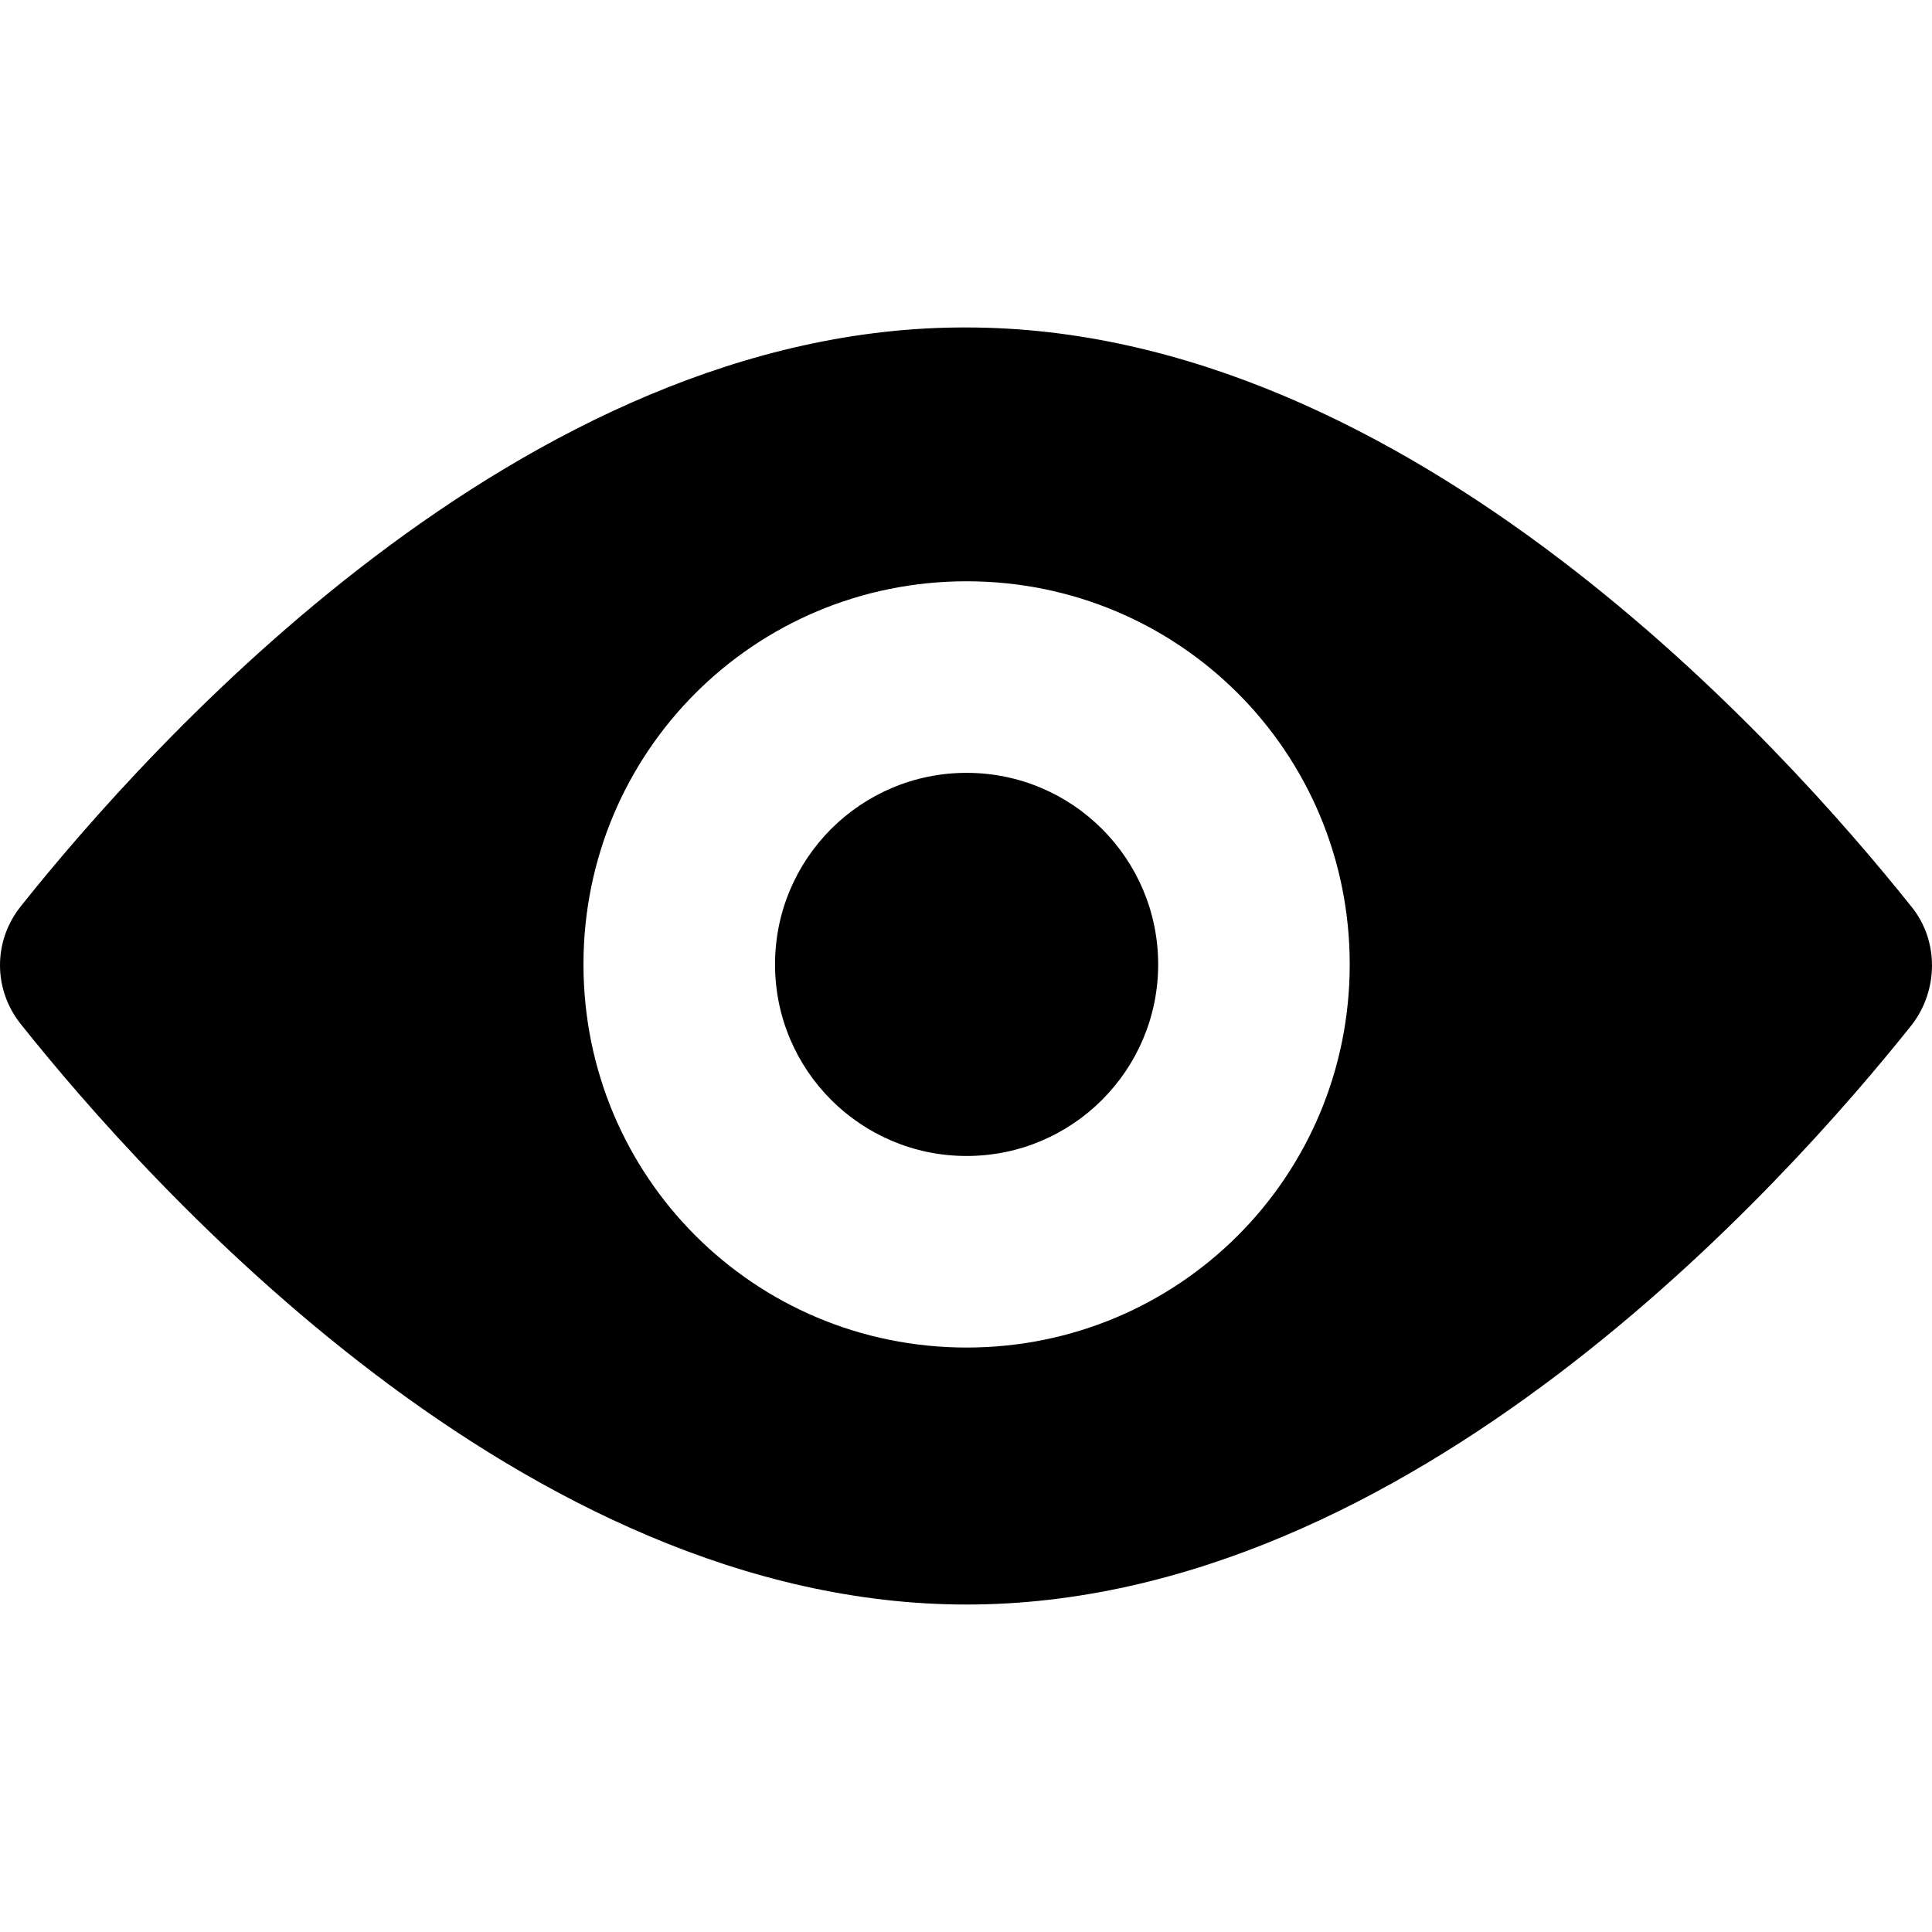
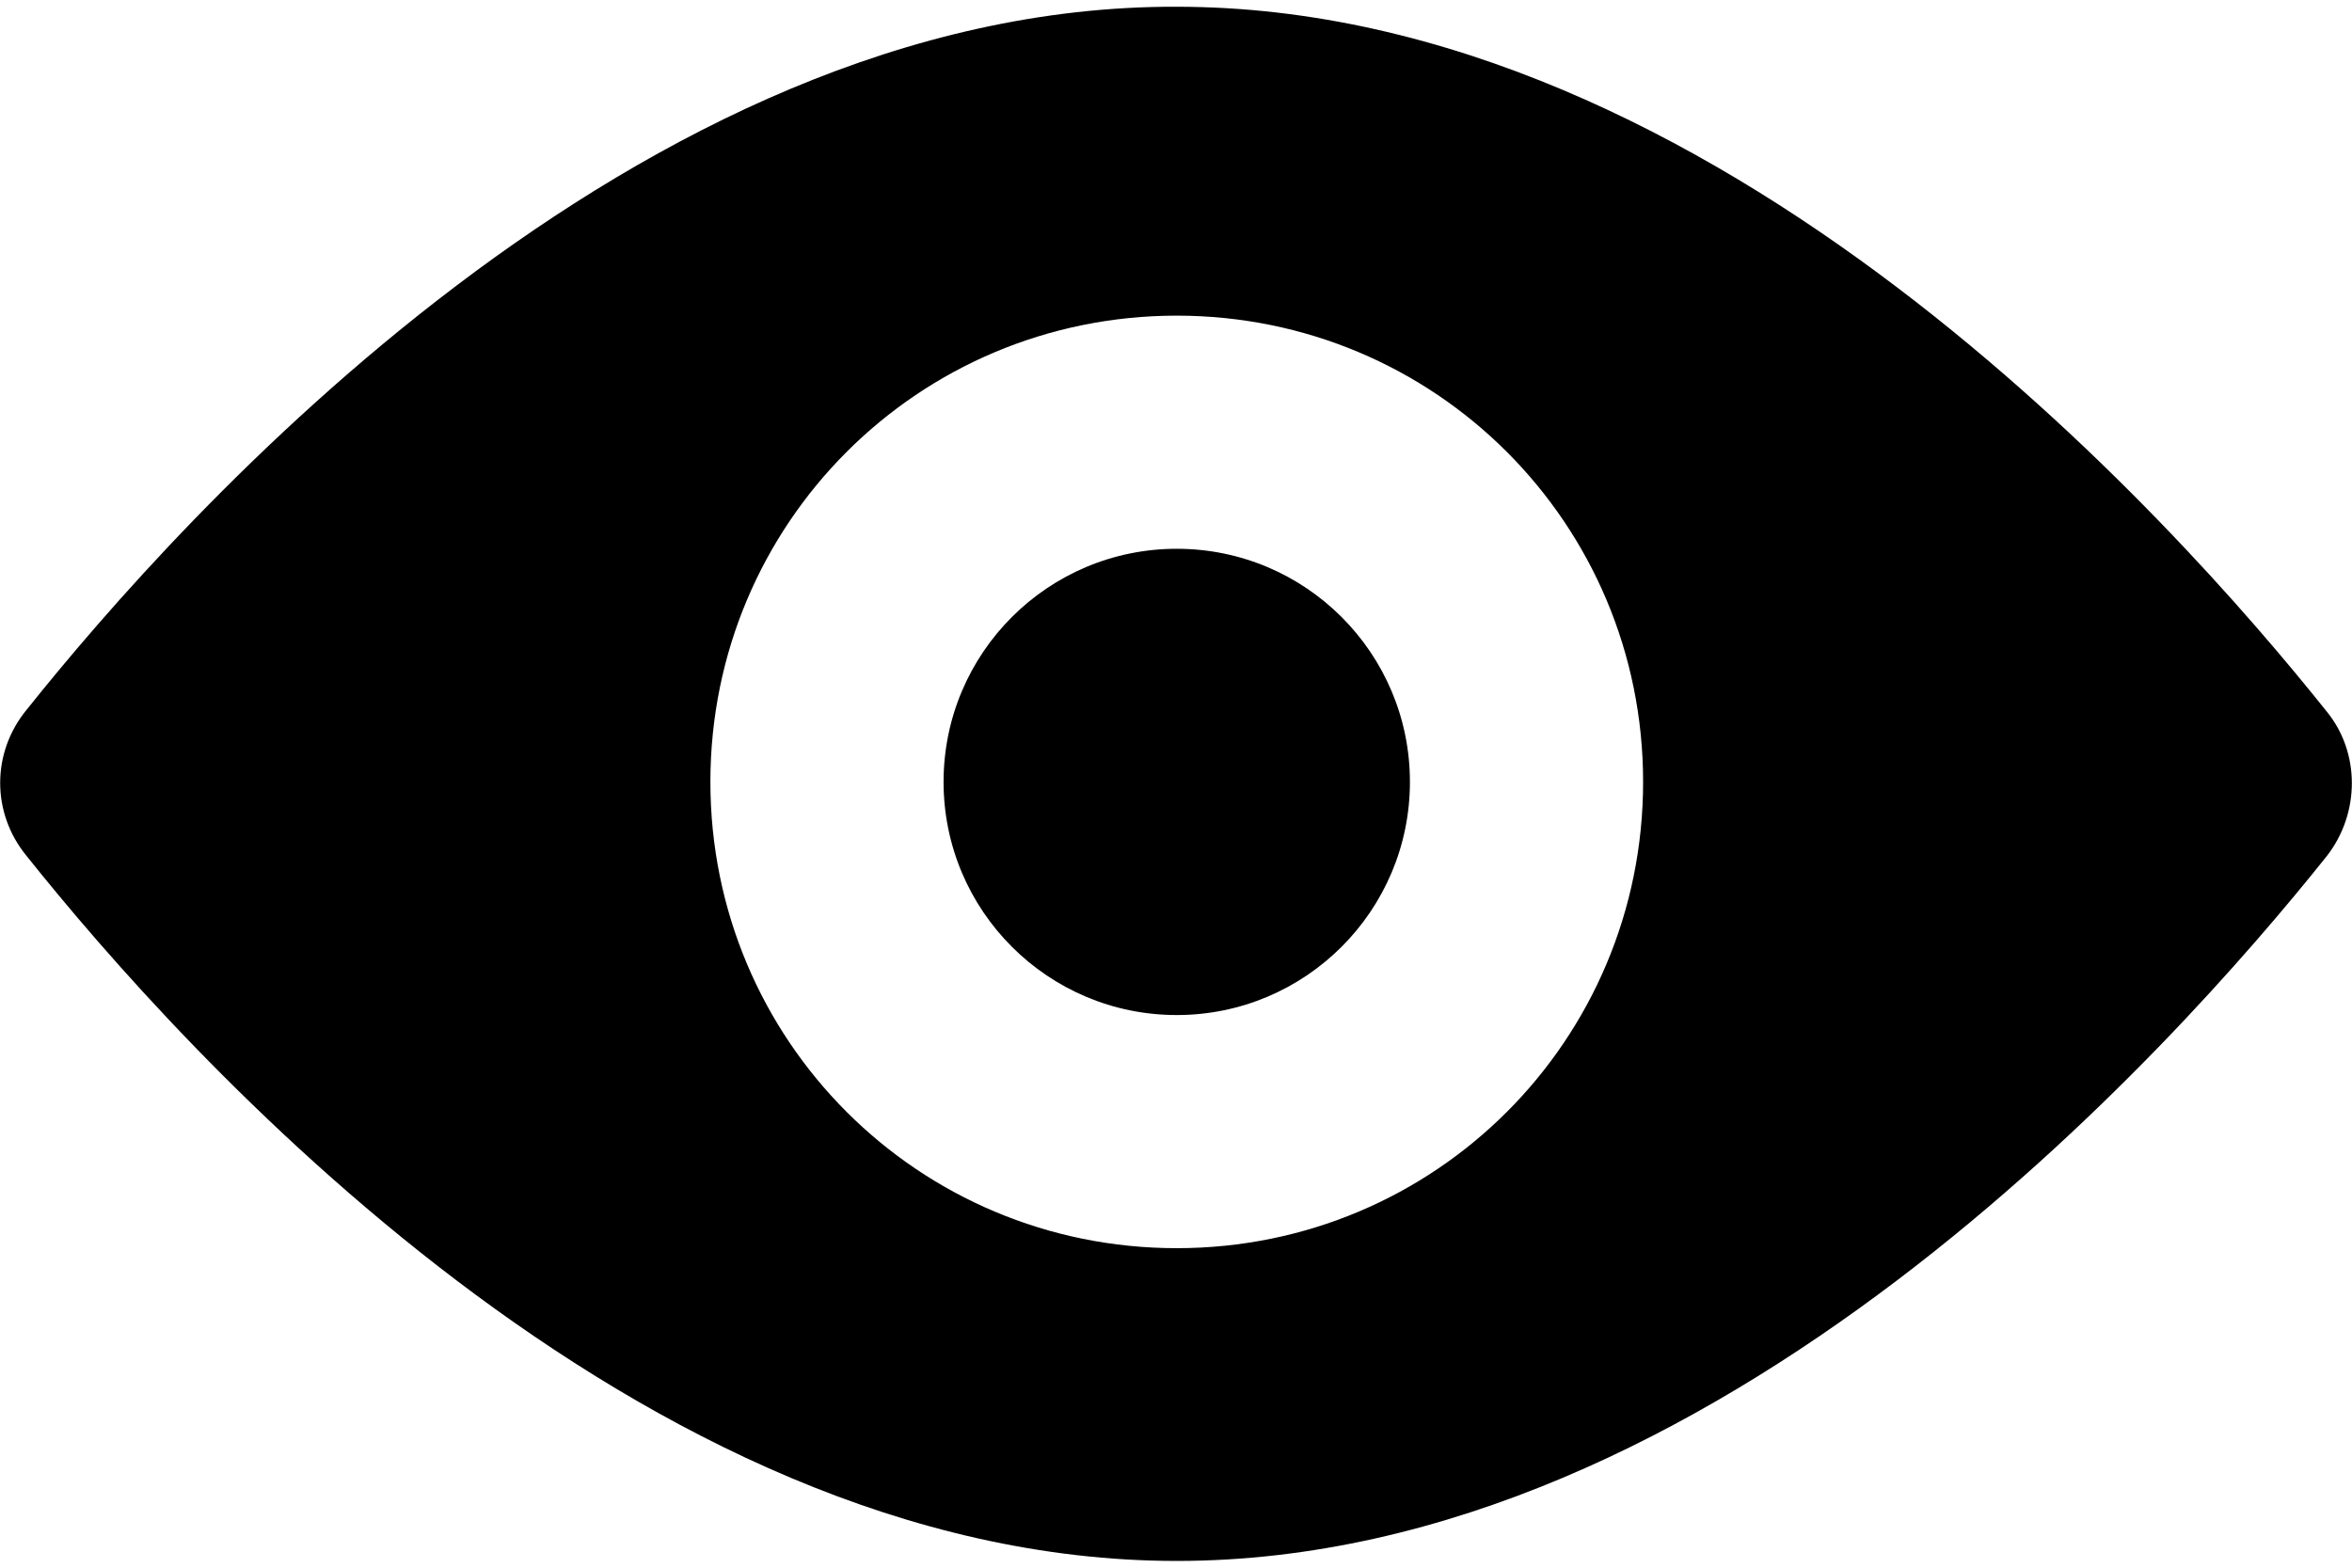
- <svg xmlns="http://www.w3.org/2000/svg" fill="#000000" version="1.1" id="Capa_1" width="800px" height="800px" viewBox="0 0 121.025 121.025" xml:space="preserve">
+ <svg xmlns="http://www.w3.org/2000/svg" width="18" height="12" fill="none">
  <g>
-     <path d="M1.35,64.212c7.9,9.9,31.4,36.3,59.2,36.3c27.8,0,51.3-26.399,59.2-36.3c1.699-2.2,1.699-5.3,0-7.399   c-7.9-9.9-31.4-36.3-59.2-36.3c-27.8-0.1-51.3,26.3-59.2,36.2C-0.45,58.913-0.45,62.012,1.35,64.212z M60.55,36.413   c13.3,0,24,10.7,24,24s-10.7,24-24,24c-13.3,0-24-10.7-24-24S47.25,36.413,60.55,36.413z" />
-     <circle cx="60.55" cy="60.413" r="12" />
+     <g>
+       <g transform="translate(0, -1.49877) scale(0.14871)">
+         <path fill="#000000" d="m1.359,54.125c7.9,9.9 31.4,36.3 59.2,36.3c27.8,0 51.3,-26.399 59.2,-36.3c1.699,-2.2 1.699,-5.3 0,-7.399c-7.9,-9.9 -31.4,-36.3 -59.2,-36.3c-27.8,-0.1 -51.3,26.3 -59.2,36.2c-1.8,2.2 -1.8,5.299 0,7.499zm59.2,-27.799c13.3,0 24,10.7 24,24s-10.7,24 -24,24c-13.3,0 -24,-10.7 -24,-24s10.7,-24 24,-24z" />
+         <circle fill="#000000" r="12" cy="50.326" cx="60.559" />
+       </g>
+     </g>
  </g>
</svg>
